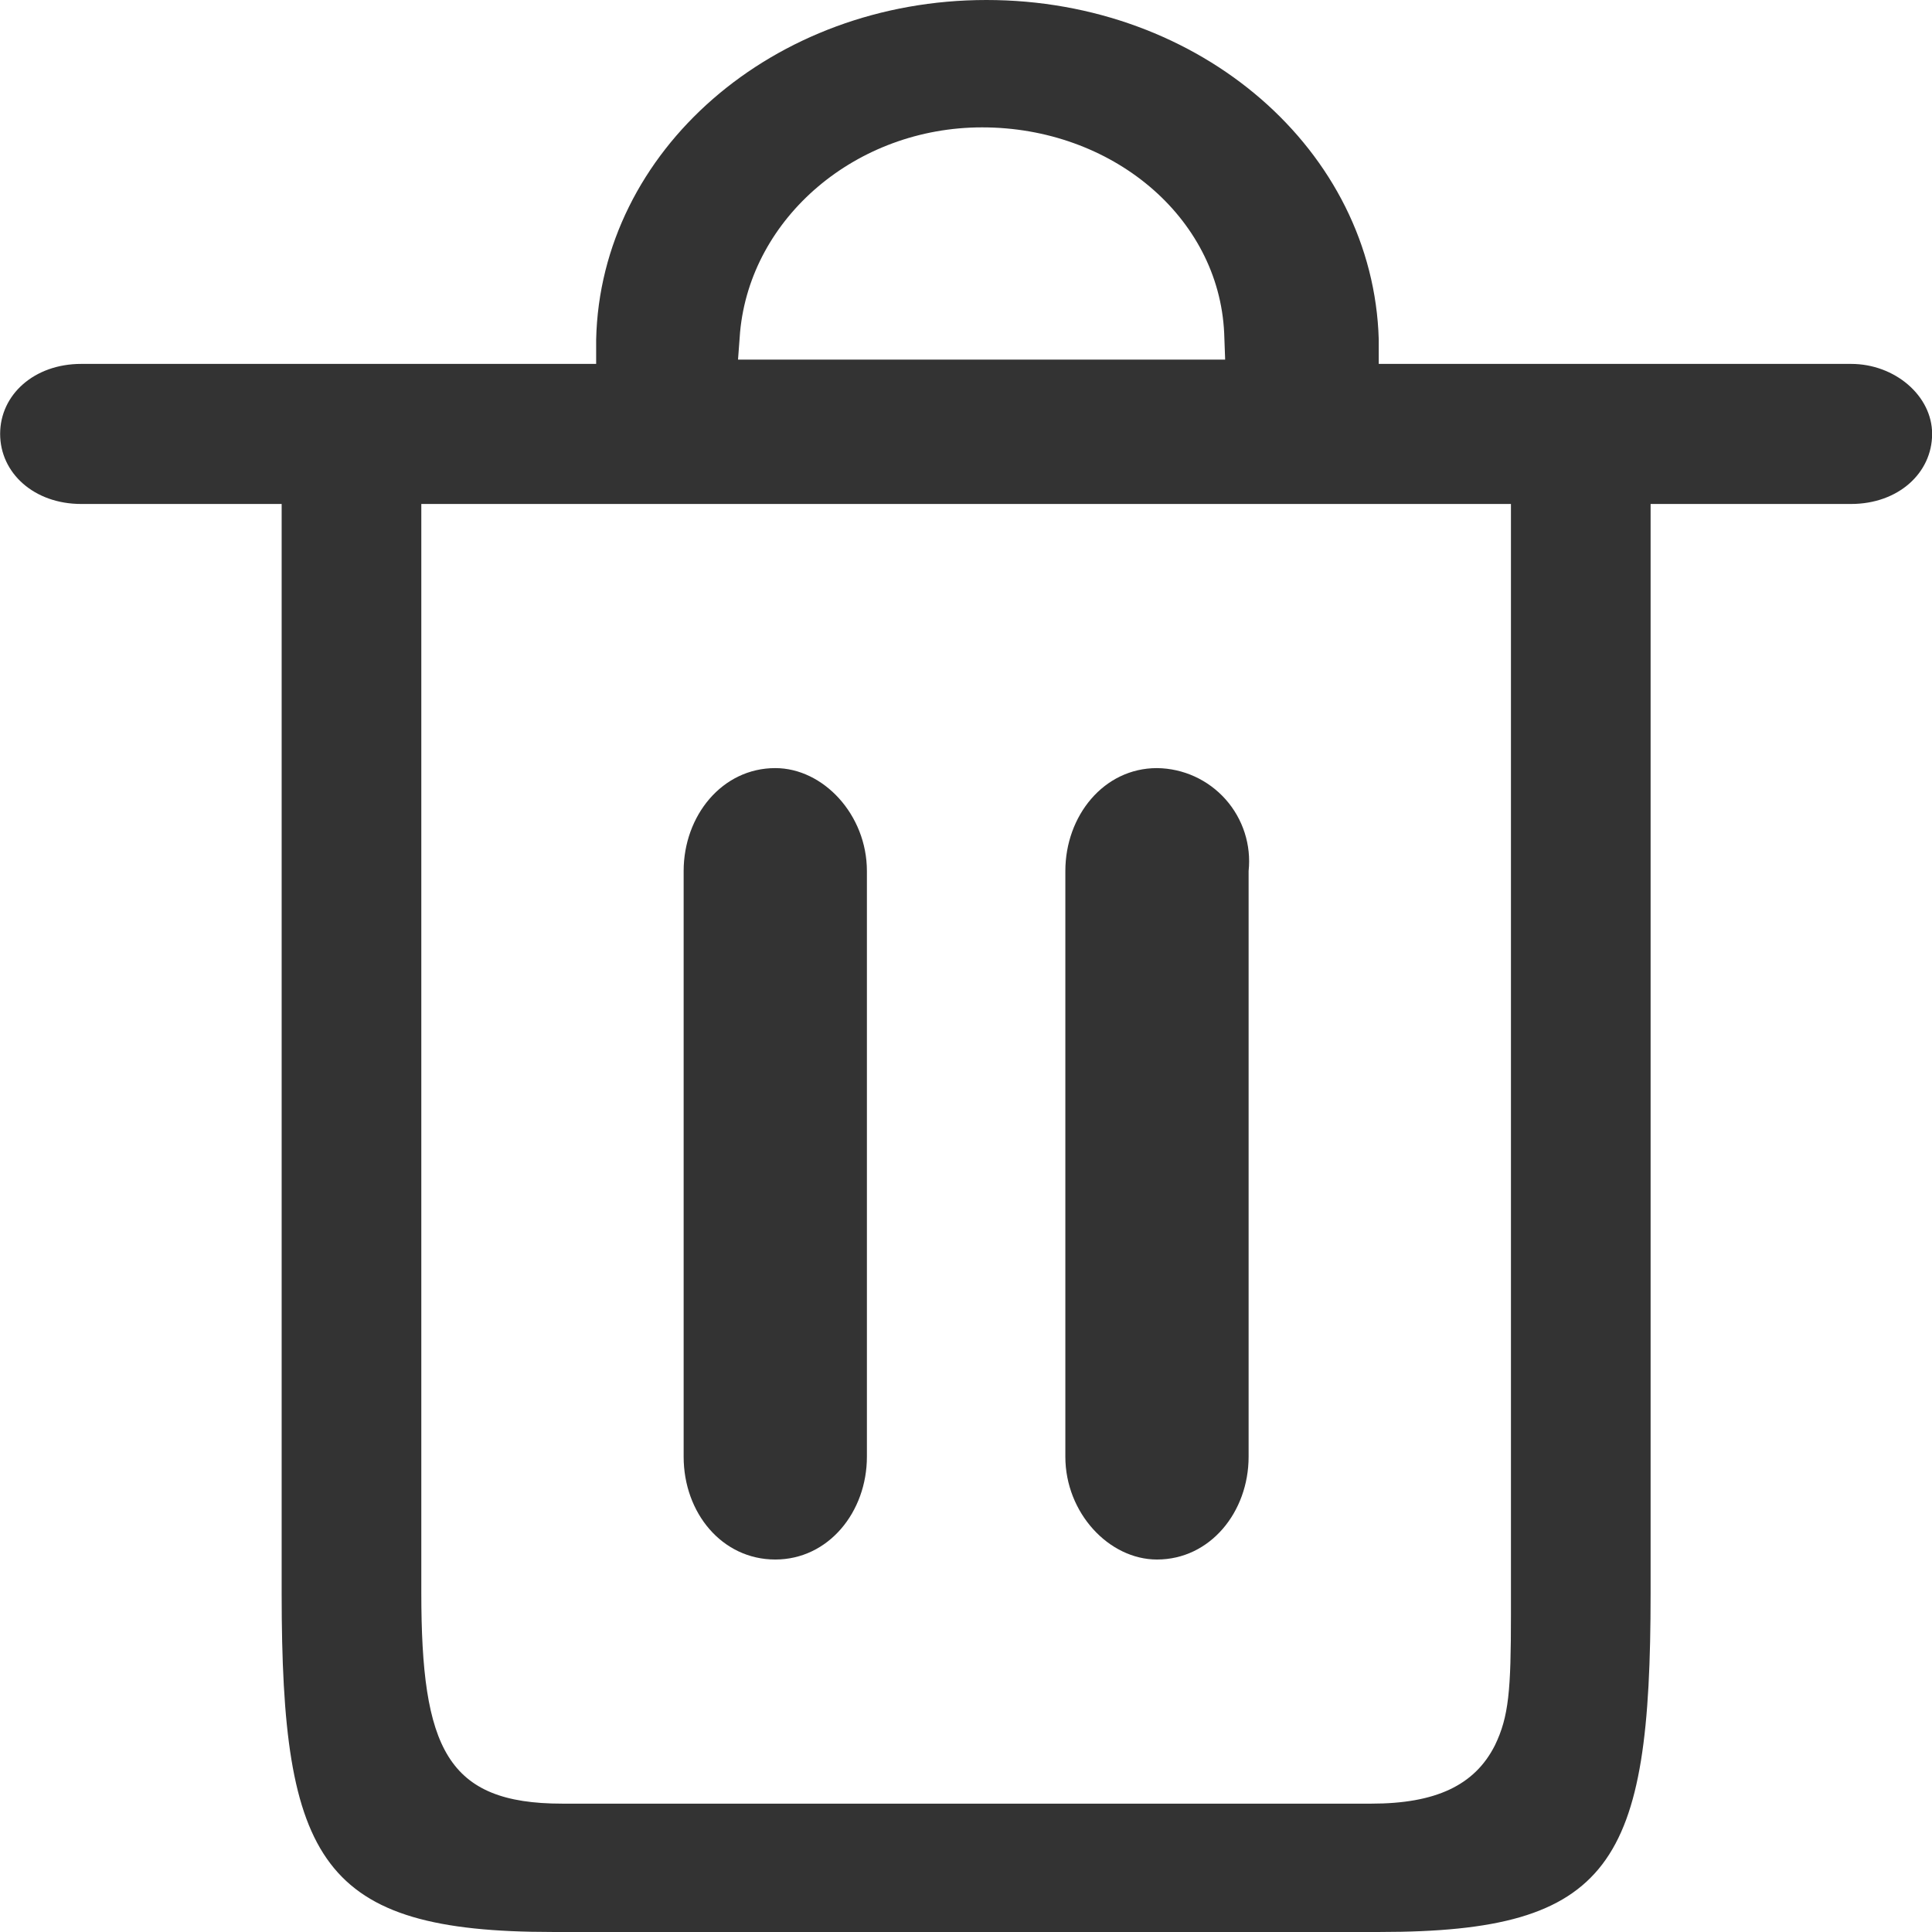
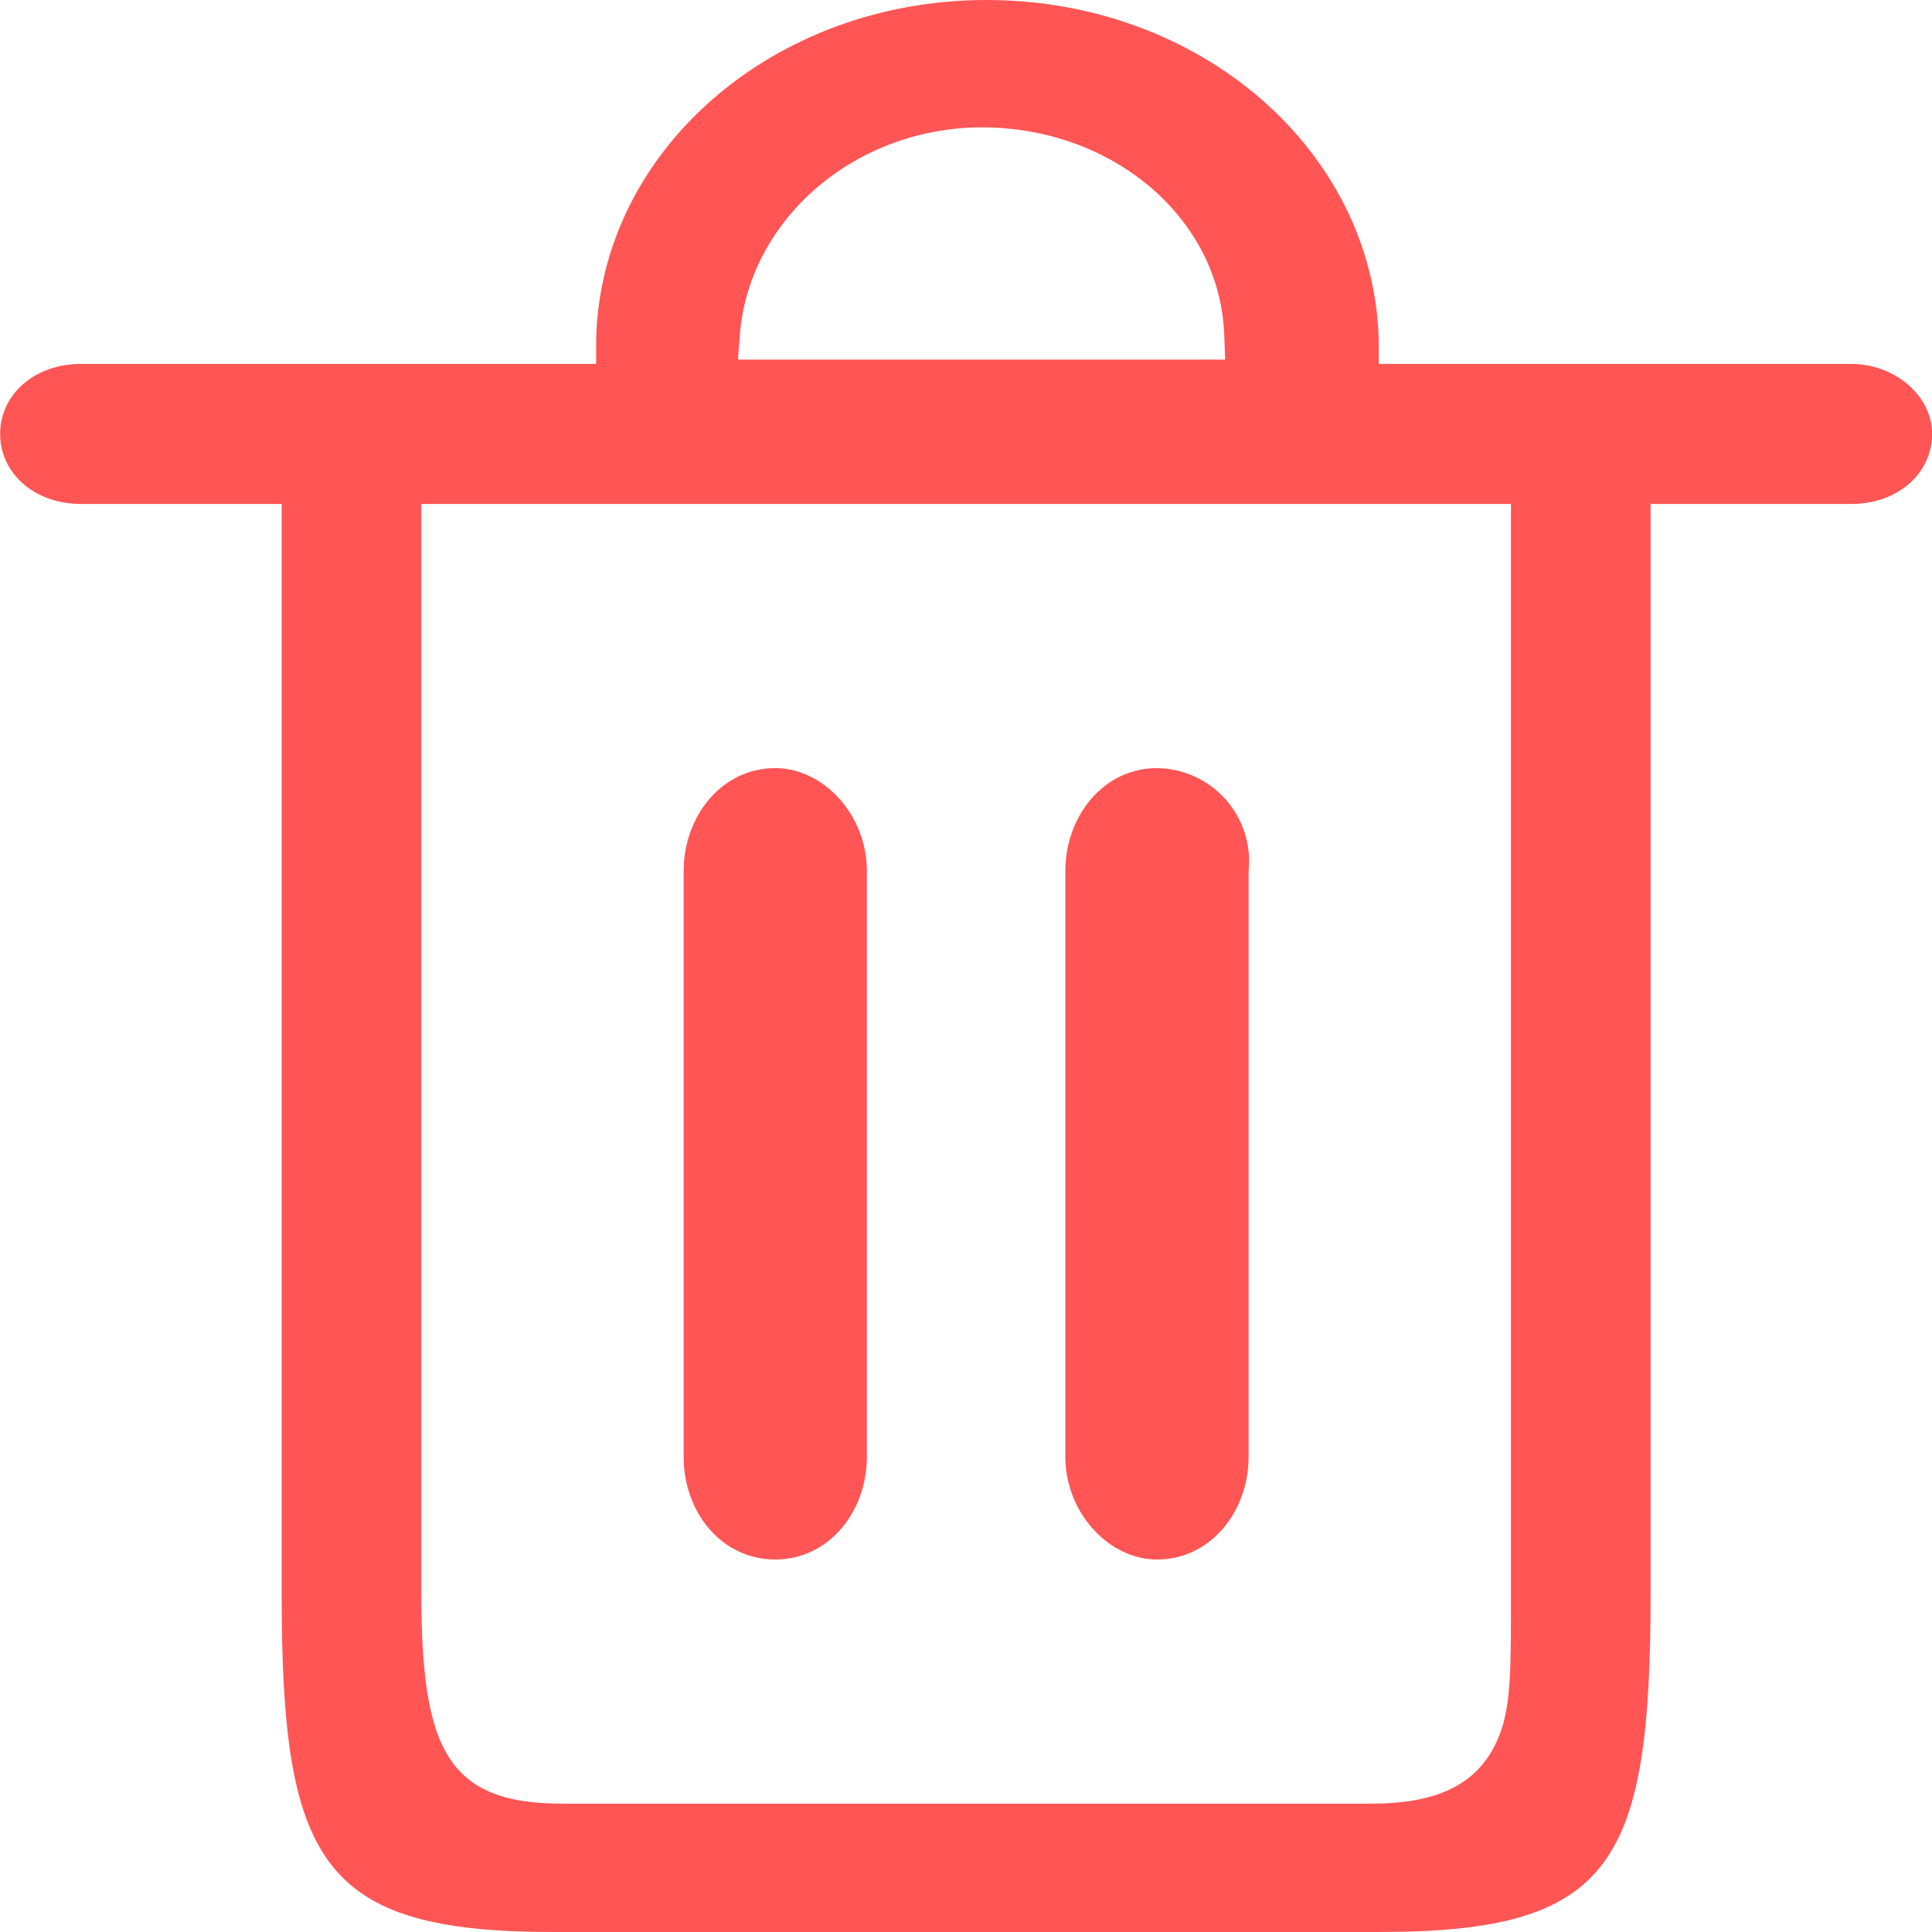
<svg xmlns="http://www.w3.org/2000/svg" class="icon" width="200" height="200" viewBox="0 0 1024 1024">
-   <path fill="#333" d="M981.127 192.876H730.762v-12.948C727.91 79.871 636.41 0 522.82 0 409.816 0 318.242 79.871 315.974 179.93v12.946H43.008c-24.87 0-42.935 16.31-42.935 37.083 0 20.845 18.066 37.156 42.935 37.156h106.275v577.53c0 142.261 20.918 179.344 143.505 179.344h438.56c123.17 0 143.505-35.986 143.505-179.344v-577.53h106.274c24.87 0 42.935-16.31 42.935-37.156 0-20.187-19.748-37.083-42.935-37.083zM520.552 67.509c68.388 0 125.44 47.177 128.291 109.055l.512 14.043H391.164l1.097-14.628c5.632-60.708 61.585-108.47 128.291-108.47zM297.907 955.967c-61.074 0-74.605-29.257-74.605-111.907V267.115h577.53V855.91c0 39.862-1.098 53.905-8.485 69.12-10.751 21.356-31.597 30.939-65.535 30.939H297.907zm113.005-548.858c-28.234 0-48.567 25.307-48.567 54.564v310.415c0 29.77 20.333 54.49 48.567 54.49s48.565-25.234 48.565-54.49V461.673c0-29.843-23.113-54.564-48.565-54.564zm202.31 0c-28.232 0-48.566 25.307-48.566 54.564v310.415c0 29.77 23.113 54.49 48.566 54.49 28.233 0 48.567-25.234 48.567-54.49V461.673a49.37 49.37 0 00-48.567-54.564z" />
+   <path fill="#f55" d="M981.127 192.876H730.762v-12.948C727.91 79.871 636.41 0 522.82 0 409.816 0 318.242 79.871 315.974 179.93v12.946H43.008c-24.87 0-42.935 16.31-42.935 37.083 0 20.845 18.066 37.156 42.935 37.156h106.275v577.53c0 142.261 20.918 179.344 143.505 179.344h438.56c123.17 0 143.505-35.986 143.505-179.344v-577.53h106.274c24.87 0 42.935-16.31 42.935-37.156 0-20.187-19.748-37.083-42.935-37.083zM520.552 67.509c68.388 0 125.44 47.177 128.291 109.055l.512 14.043H391.164l1.097-14.628c5.632-60.708 61.585-108.47 128.291-108.47zM297.907 955.967c-61.074 0-74.605-29.257-74.605-111.907V267.115h577.53V855.91c0 39.862-1.098 53.905-8.485 69.12-10.751 21.356-31.597 30.939-65.535 30.939H297.907zm113.005-548.858c-28.234 0-48.567 25.307-48.567 54.564v310.415c0 29.77 20.333 54.49 48.567 54.49s48.565-25.234 48.565-54.49V461.673c0-29.843-23.113-54.564-48.565-54.564zm202.31 0c-28.232 0-48.566 25.307-48.566 54.564v310.415c0 29.77 23.113 54.49 48.566 54.49 28.233 0 48.567-25.234 48.567-54.49V461.673a49.37 49.37 0 00-48.567-54.564z" />
</svg>
